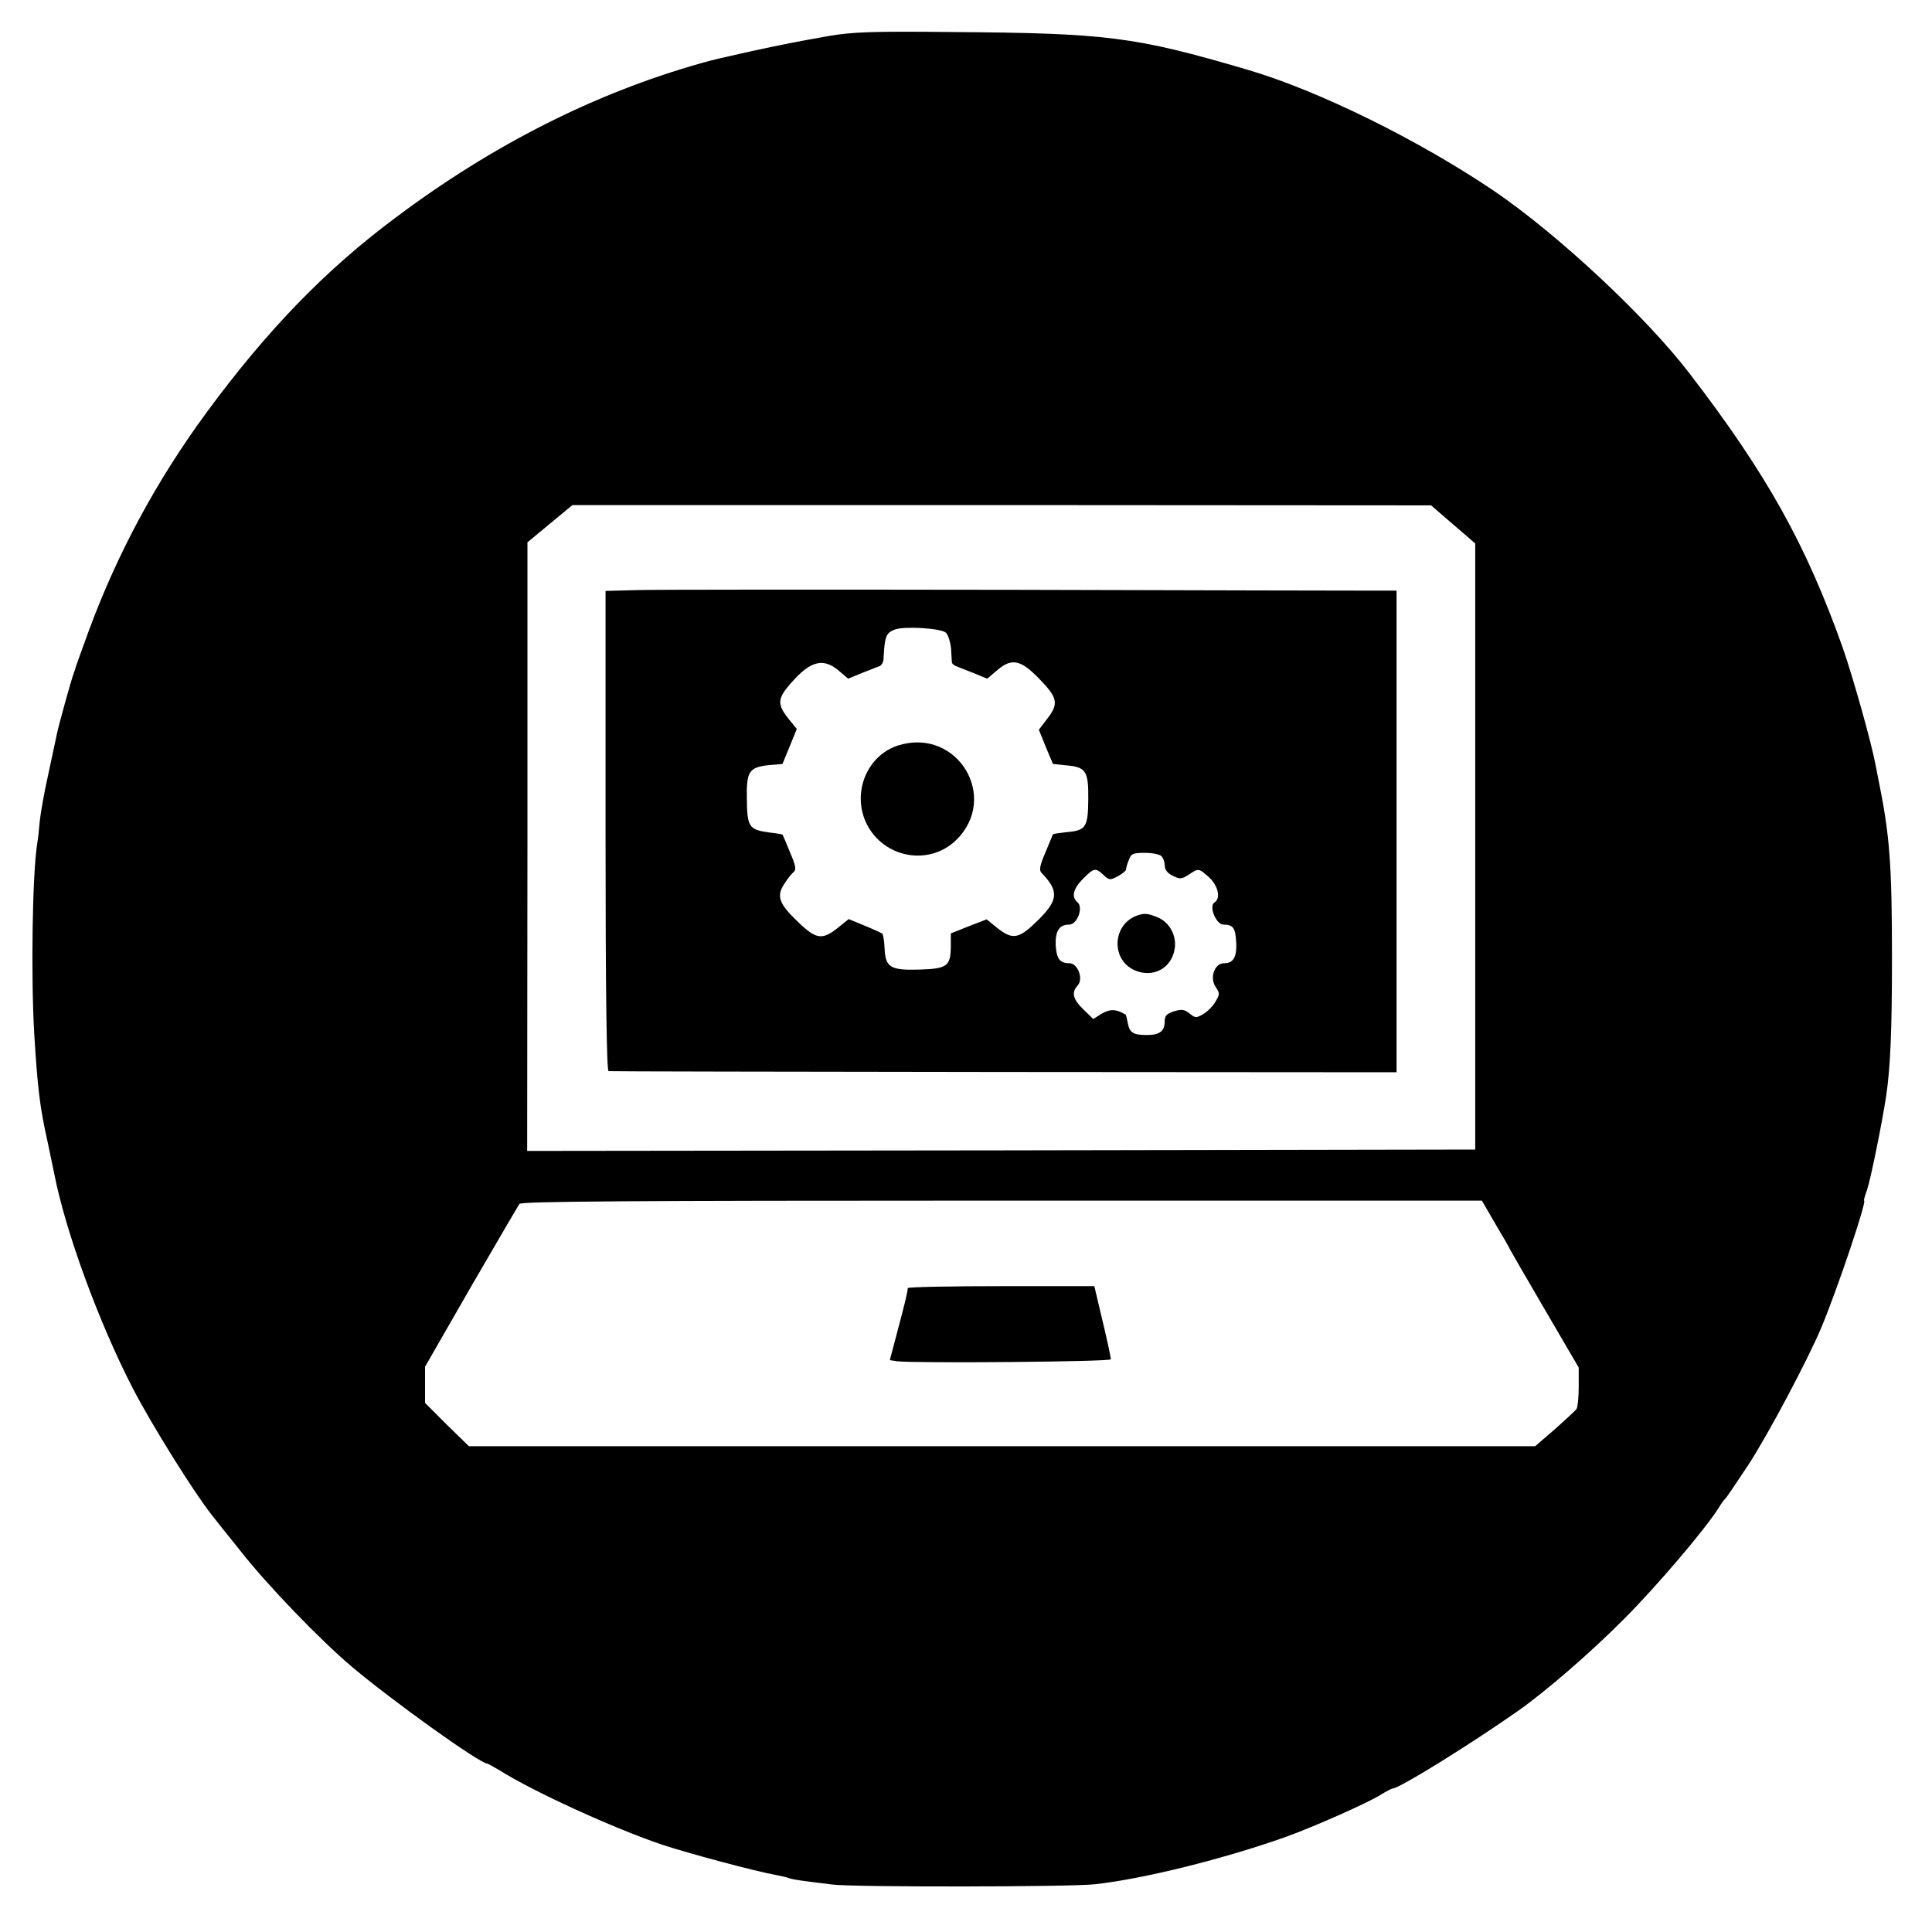
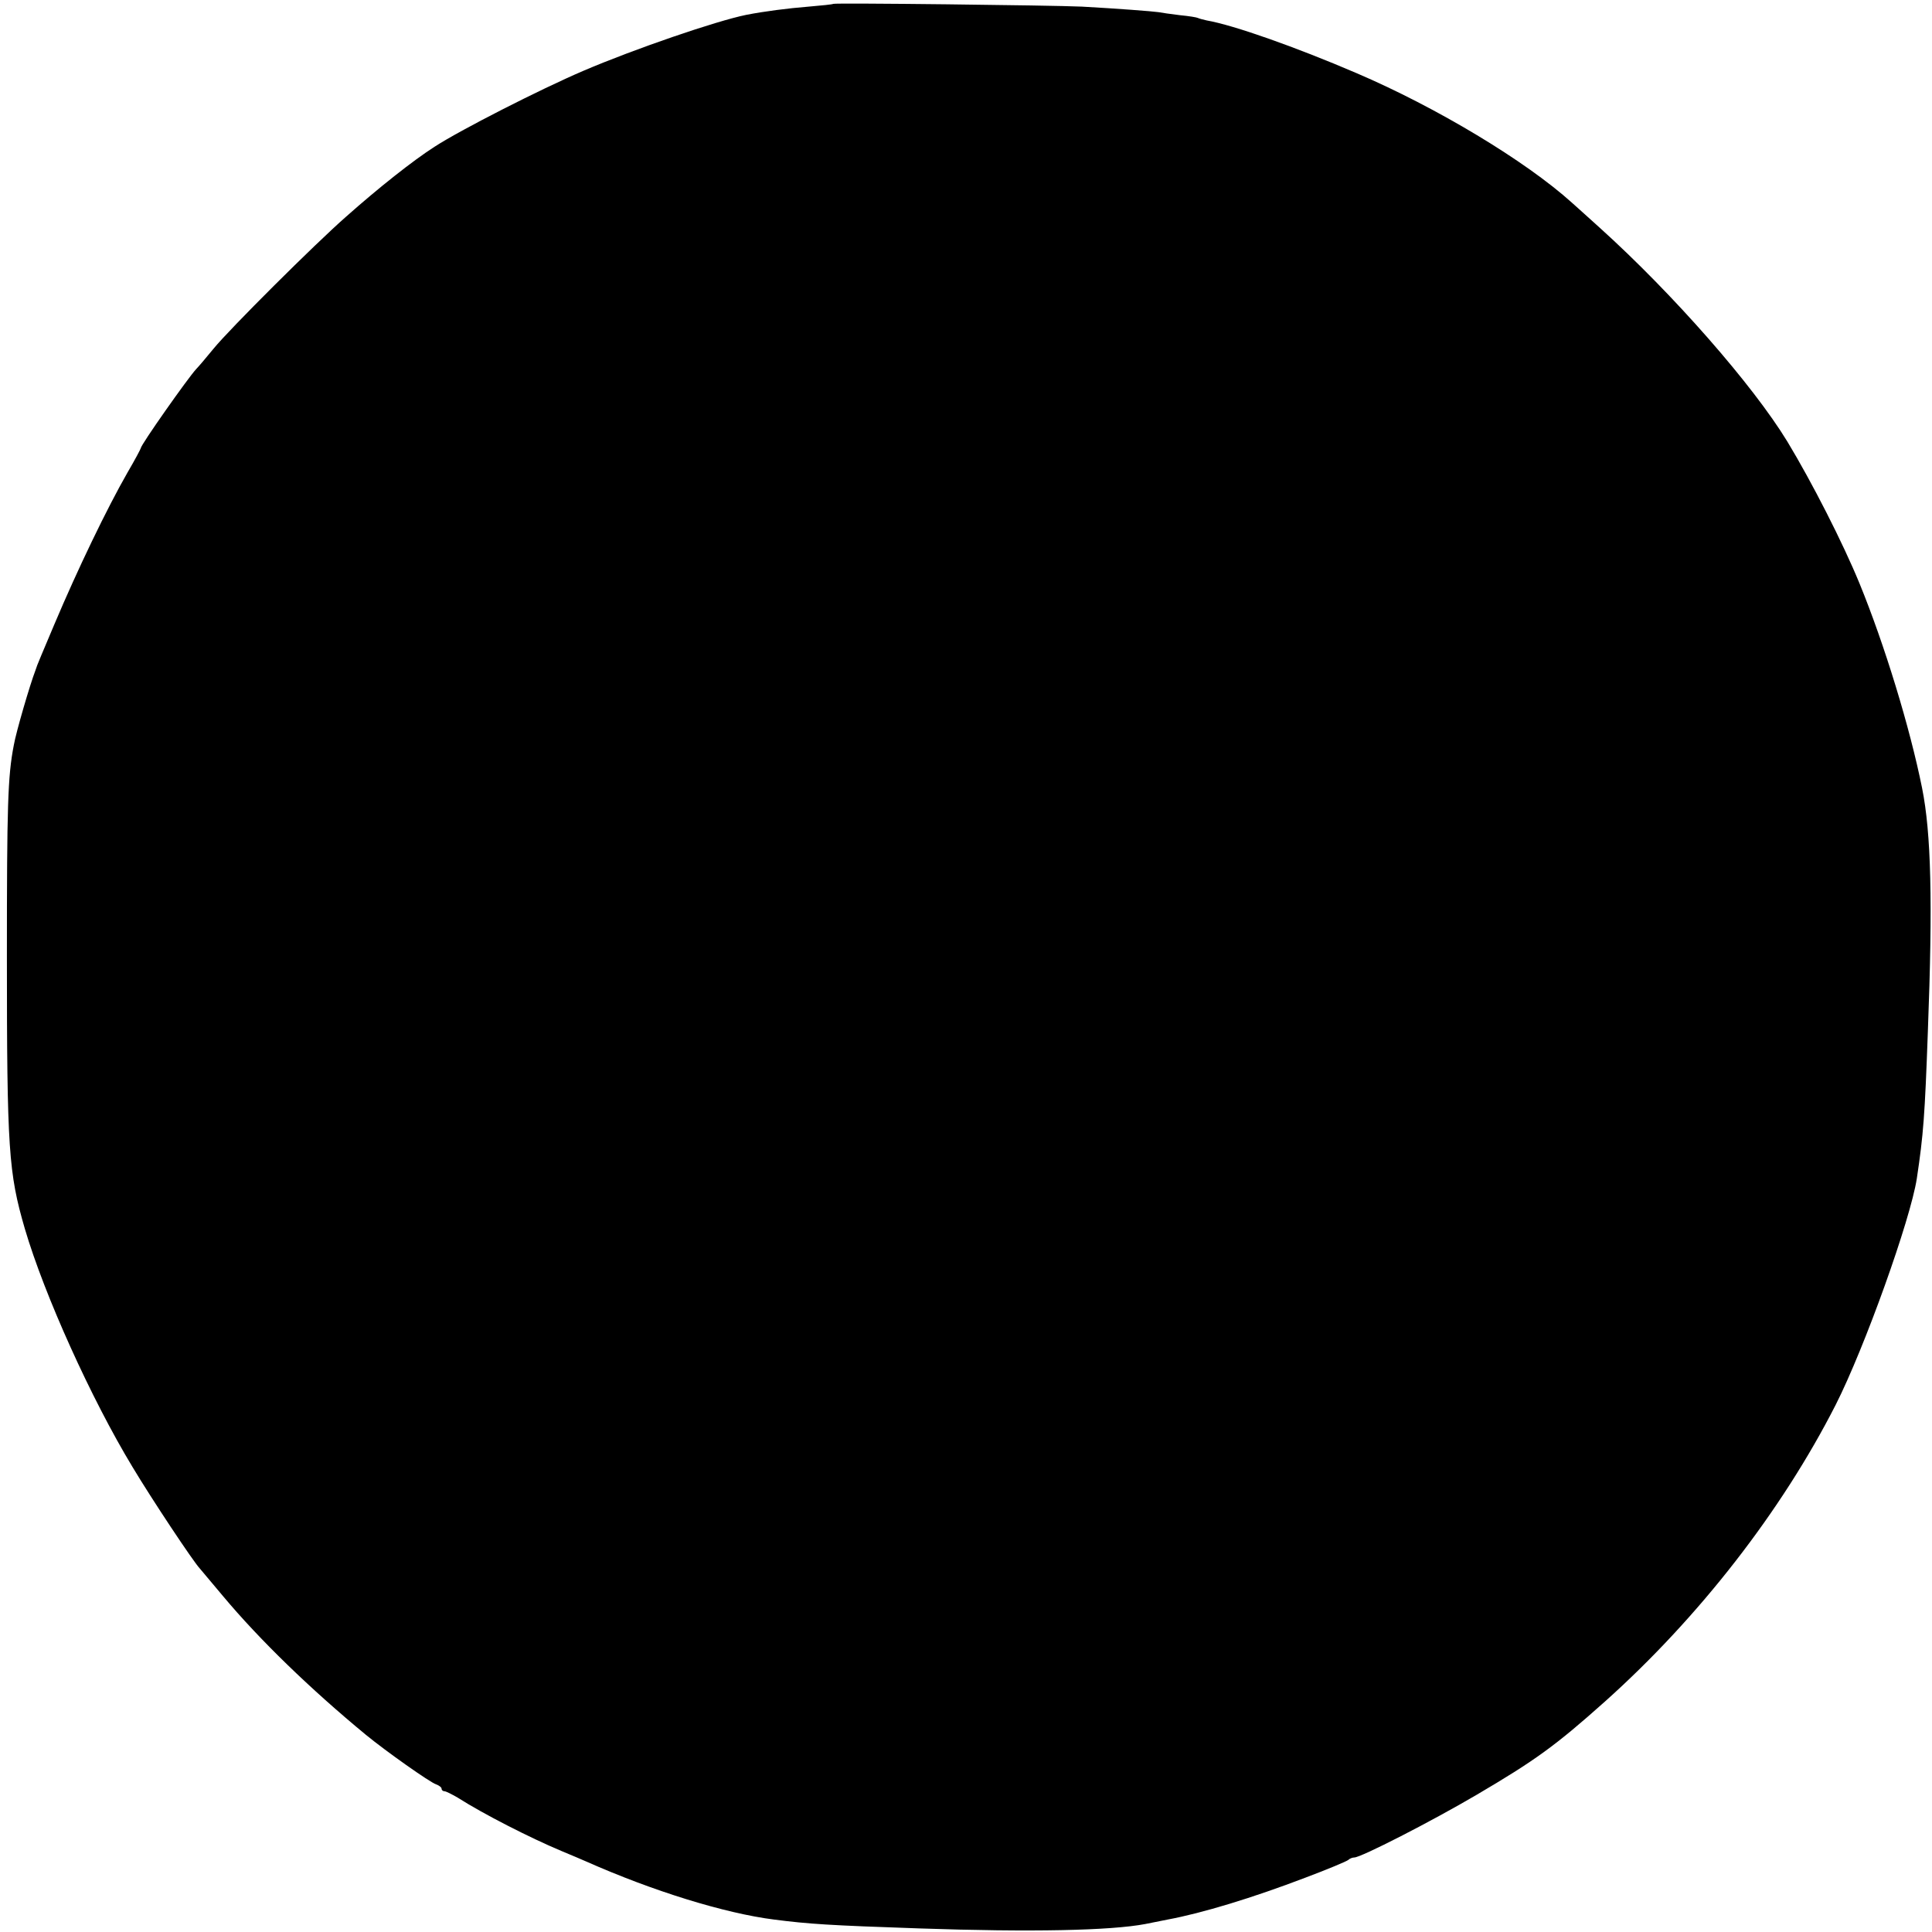
<svg xmlns="http://www.w3.org/2000/svg" version="1.0" width="700pt" height="700pt" viewBox="0 0 700 700" preserveAspectRatio="xMidYMid meet">
  <g transform="translate(0,700) scale(0.1,-0.1)" fill="#000000" stroke="none">
-     <path d="M3005 6870 c-139 -25 -155 -28 -285 -56 -133 -30 -122 -27 -180 -43 -383 -108 -754 -295 -1106 -559 -254 -189 -466 -408 -686 -707 -182 -248 -324 -512 -428 -795 -23 -63 -43 -119 -45 -125 -1 -5 -5 -17 -8 -25 -8 -20 -55 -189 -61 -220 -3 -14 -17 -79 -31 -145 -15 -66 -28 -142 -31 -170 -2 -27 -6 -63 -9 -80 -18 -113 -23 -479 -11 -690 12 -194 20 -266 48 -390 10 -49 21 -101 24 -115 41 -212 162 -541 285 -780 69 -133 222 -378 287 -460 11 -14 57 -72 103 -129 97 -124 291 -325 404 -420 147 -124 464 -351 491 -351 2 0 21 -11 42 -23 125 -79 417 -212 592 -271 97 -32 336 -96 414 -110 14 -3 35 -7 45 -11 19 -6 36 -8 156 -23 81 -10 862 -9 952 1 175 19 468 92 693 172 97 35 295 122 342 152 21 13 41 23 44 23 24 0 283 161 454 281 101 71 263 211 385 334 118 118 292 323 341 400 10 17 21 32 25 35 4 3 40 57 82 120 72 110 217 383 266 500 59 141 166 460 155 460 -2 0 3 18 11 40 12 35 54 239 69 340 15 100 21 233 21 495 0 346 -8 450 -50 655 -3 14 -7 37 -10 51 -15 80 -80 311 -118 421 -133 374 -274 628 -554 993 -158 207 -480 507 -711 664 -271 183 -635 363 -891 438 -411 121 -511 133 -1076 137 -286 3 -356 0 -440 -14z m2260 -1770 l80 -69 0 -1098 0 -1098 -1717 -3 -1718 -2 1 1102 0 1103 82 68 81 67 1556 0 1555 -1 80 -69z m154 -2536 c28 -47 51 -87 51 -89 0 -1 56 -98 125 -216 l125 -214 0 -70 c0 -38 -4 -75 -8 -80 -4 -6 -39 -38 -78 -73 l-72 -62 -1932 0 -1931 0 -80 78 -79 79 0 65 0 66 166 289 c92 158 171 294 176 301 8 9 370 12 1749 12 l1738 0 50 -86z" />
-     <path d="M2310 4862 l-116 -3 0 -869 c0 -592 4 -870 11 -871 5 -1 650 -2 1433 -3 l1422 -1 0 872 0 873 -72 0 c-40 0 -633 1 -1318 3 -685 1 -1297 1 -1360 -1z m1118 -155 c8 -9 16 -35 18 -59 1 -24 3 -46 3 -49 1 -4 7 -9 14 -12 6 -3 35 -14 63 -25 l51 -21 34 29 c53 46 85 41 150 -25 71 -72 76 -93 35 -147 l-32 -42 25 -62 26 -62 48 -5 c72 -6 81 -21 80 -123 -1 -101 -8 -113 -78 -119 -27 -3 -49 -6 -50 -8 0 -1 -13 -30 -27 -65 -21 -49 -24 -65 -14 -75 63 -65 61 -98 -13 -171 -69 -68 -91 -73 -148 -28 l-38 31 -65 -25 -65 -26 0 -49 c-1 -70 -14 -79 -115 -82 -104 -3 -122 8 -125 77 -1 26 -5 49 -8 53 -4 3 -32 16 -64 29 l-58 24 -36 -29 c-59 -48 -81 -46 -148 19 -68 65 -78 92 -51 135 11 18 27 38 34 44 12 10 10 22 -12 74 -14 34 -26 63 -27 63 0 1 -22 5 -50 8 -71 10 -78 20 -79 121 -2 101 8 115 81 123 l48 4 26 63 26 64 -27 33 c-41 50 -43 72 -10 114 79 98 129 115 189 64 l34 -29 51 21 c28 11 57 22 64 25 6 3 12 13 13 22 4 85 9 98 41 110 36 13 169 5 186 -12z m780 -809 c7 -7 12 -22 12 -34 0 -15 10 -28 29 -37 26 -13 32 -13 58 4 36 24 36 24 74 -10 33 -31 43 -76 19 -91 -21 -13 6 -80 33 -80 35 0 43 -12 46 -63 3 -54 -10 -77 -44 -77 -34 0 -53 -51 -31 -85 16 -24 16 -27 0 -54 -9 -16 -29 -36 -44 -45 -26 -15 -29 -15 -50 2 -19 15 -28 16 -56 8 -27 -9 -34 -16 -34 -36 0 -36 -18 -50 -64 -50 -51 0 -63 8 -70 44 -3 16 -6 29 -8 30 -33 20 -55 21 -85 4 l-32 -20 -36 35 c-38 37 -44 61 -20 87 21 23 0 80 -30 80 -35 0 -47 16 -50 65 -2 52 13 75 49 75 29 0 52 62 30 81 -23 19 -16 49 20 85 40 40 45 41 74 14 20 -19 24 -20 52 -5 16 9 30 20 30 25 0 5 4 20 10 34 8 23 15 26 58 26 26 0 53 -5 60 -12z" />
-     <path d="M3257 4300 c-116 -35 -172 -173 -117 -285 62 -124 226 -154 324 -59 158 154 6 408 -207 344z" />
-     <path d="M4115 3681 c-85 -35 -89 -158 -5 -196 66 -30 135 6 146 77 8 47 -18 96 -61 114 -38 16 -51 16 -80 5z" />
-     <path d="M3289 2333 c-1 -17 -10 -53 -37 -155 l-28 -106 25 -4 c64 -8 776 -2 776 7 0 6 -13 67 -30 138 l-30 127 -337 0 c-186 0 -338 -3 -339 -7z" />
+     <path d="M3019 6986 c-2 -2 -42 -6 -89 -10 -75 -6 -161 -17 -227 -30 -108 -22 -403 -123 -588 -202 -159 -68 -449 -216 -541 -276 -78 -50 -203 -149 -320 -253 -113 -99 -423 -408 -480 -478 -27 -33 -55 -66 -63 -74 -29 -31 -201 -275 -201 -287 0 -2 -21 -42 -48 -88 -74 -129 -181 -351 -265 -550 -47 -111 -59 -140 -62 -148 -1 -3 -4 -12 -7 -20 -19 -49 -70 -223 -78 -270 -22 -113 -25 -219 -25 -765 0 -701 6 -784 65 -987 71 -241 241 -617 390 -863 70 -117 221 -344 244 -368 6 -7 44 -52 84 -100 133 -159 317 -337 517 -502 73 -60 233 -173 255 -180 11 -4 20 -11 20 -16 0 -5 5 -9 10 -9 6 0 27 -11 48 -23 94 -60 263 -146 375 -193 34 -14 76 -32 92 -39 239 -106 499 -187 680 -210 125 -16 199 -21 525 -32 405 -14 694 -8 820 16 30 6 66 13 80 16 125 23 309 79 500 152 80 30 149 59 155 64 5 5 15 9 22 9 24 0 278 130 443 227 211 124 286 178 465 338 340 304 640 690 836 1075 105 207 271 671 294 820 24 160 29 227 40 533 18 470 12 718 -21 882 -44 219 -136 520 -227 742 -60 146 -171 364 -261 513 -125 205 -413 534 -680 775 -49 44 -94 85 -100 90 -167 151 -491 346 -781 470 -219 94 -445 174 -543 191 -14 3 -28 7 -32 9 -3 2 -33 7 -65 10 -33 4 -68 9 -78 11 -20 3 -149 13 -277 20 -107 5 -896 14 -901 10z" />
  </g>
</svg>
